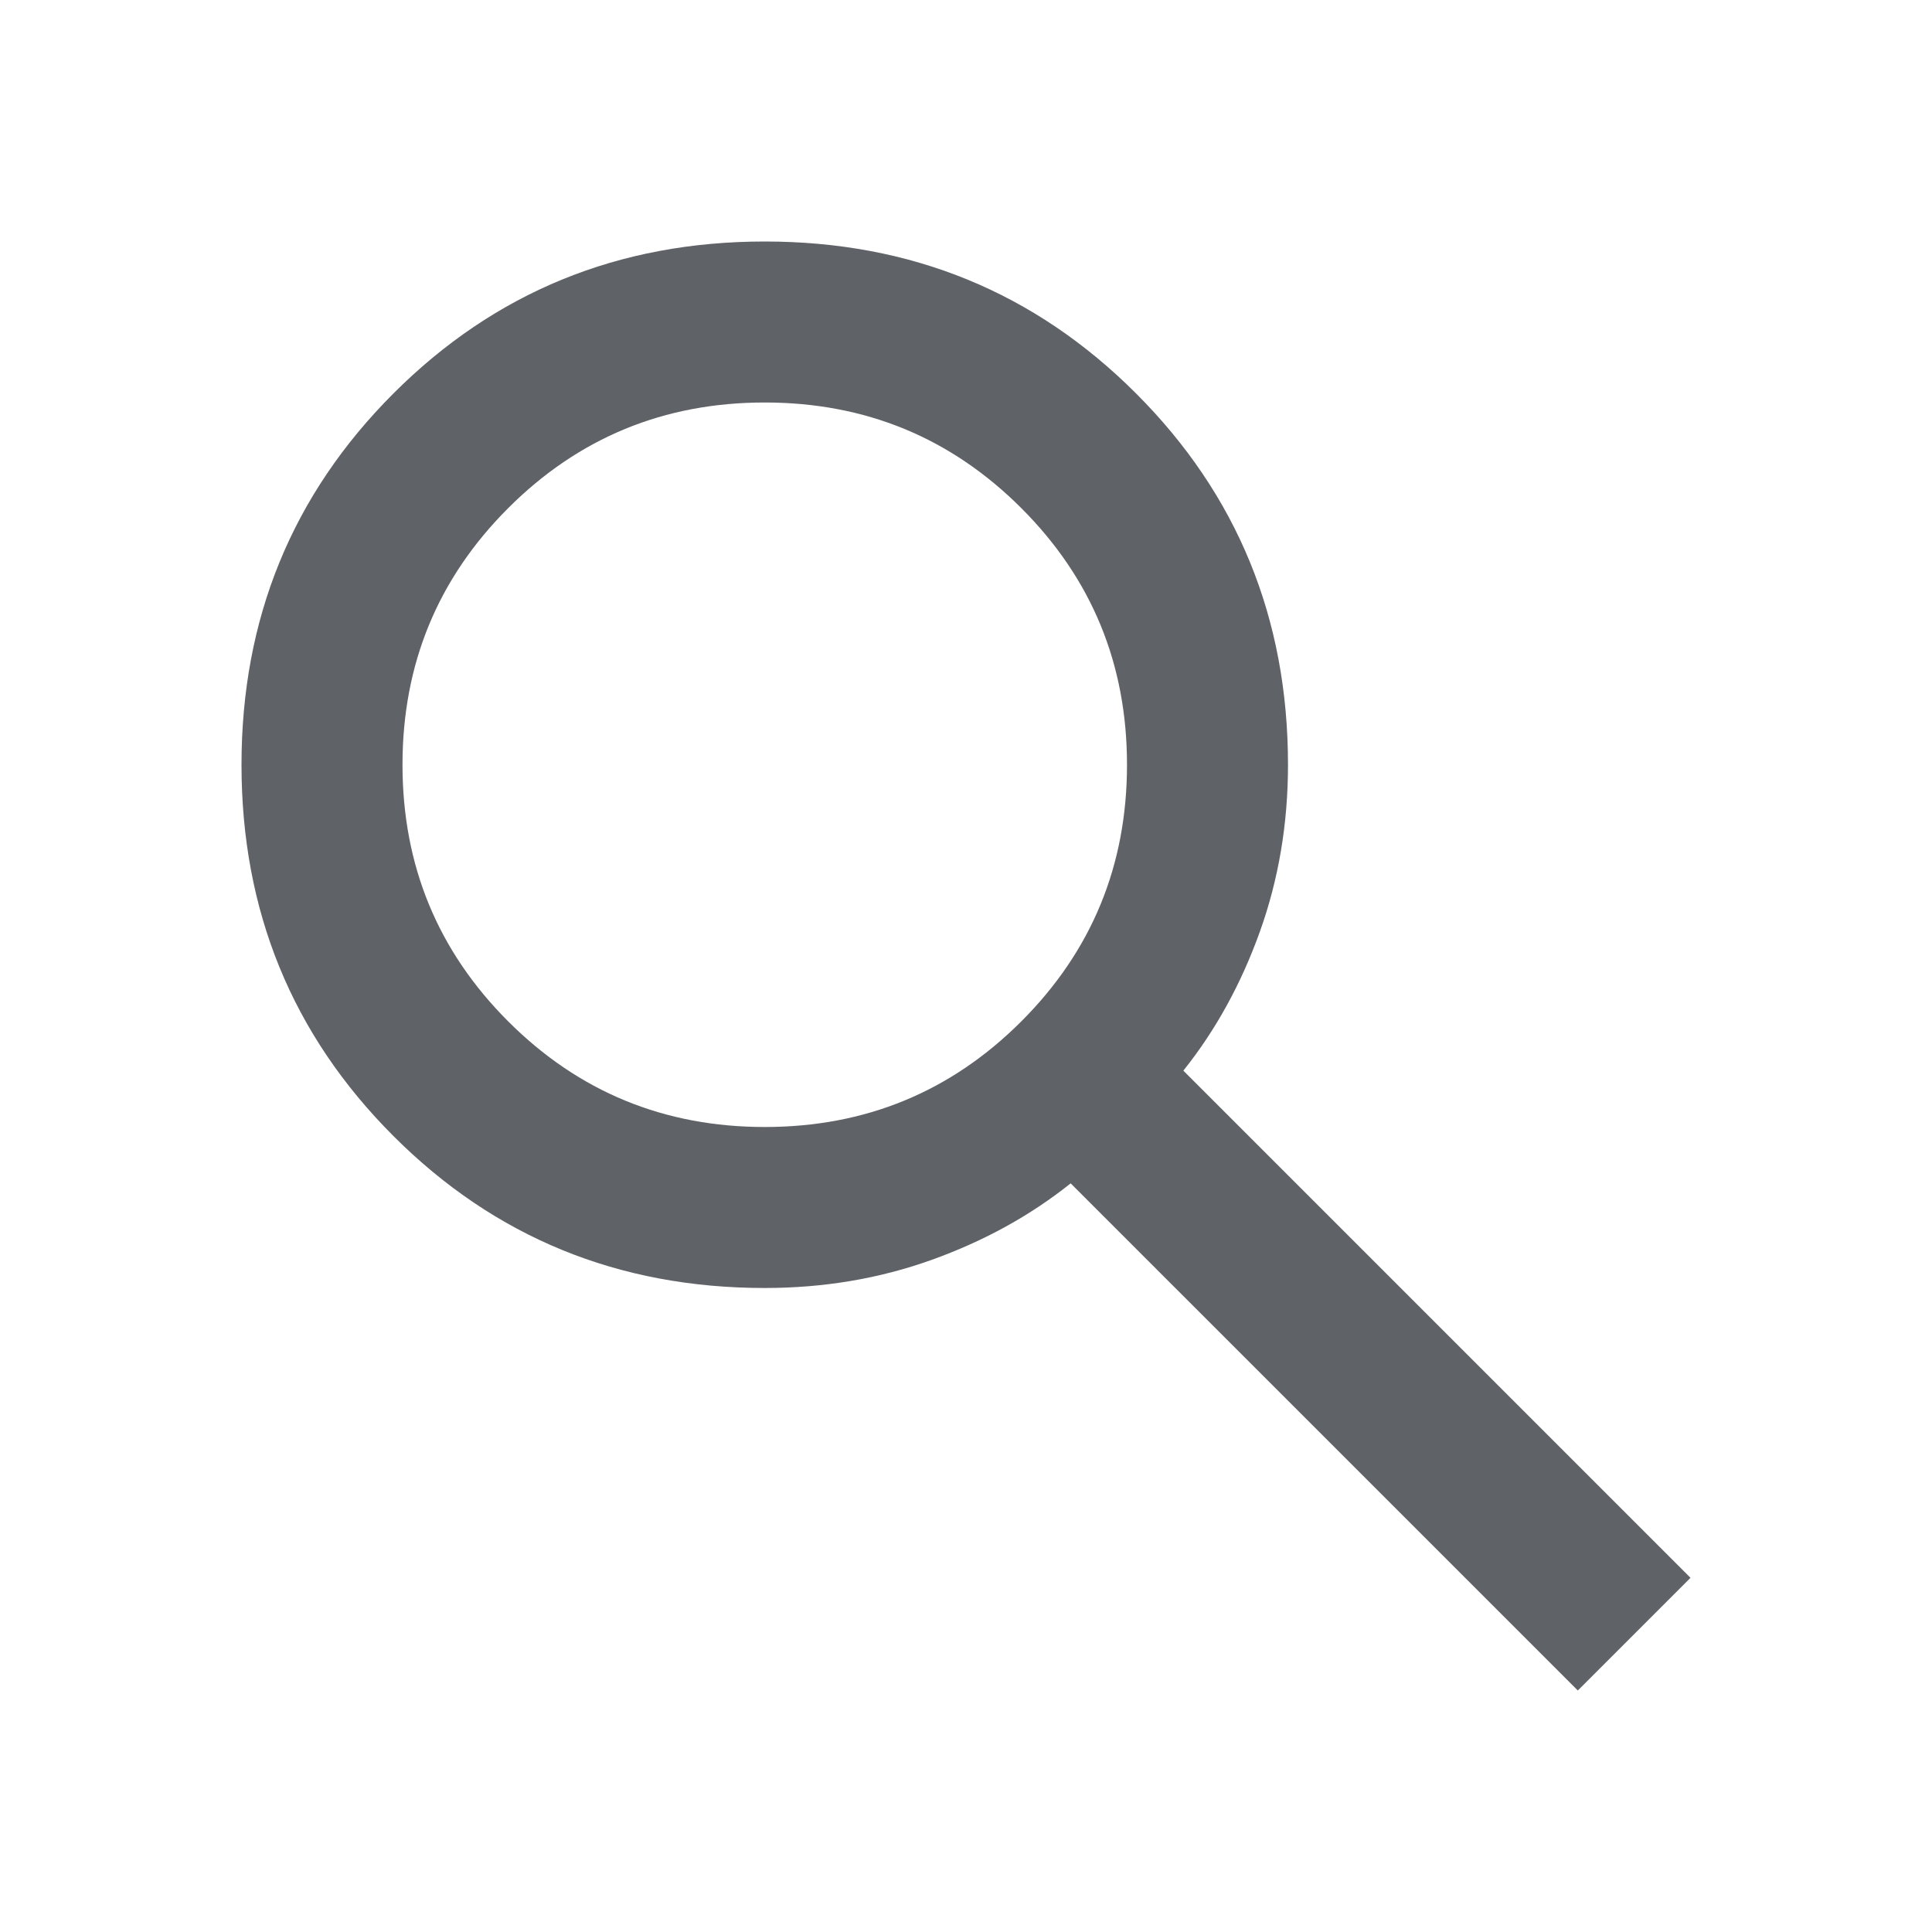
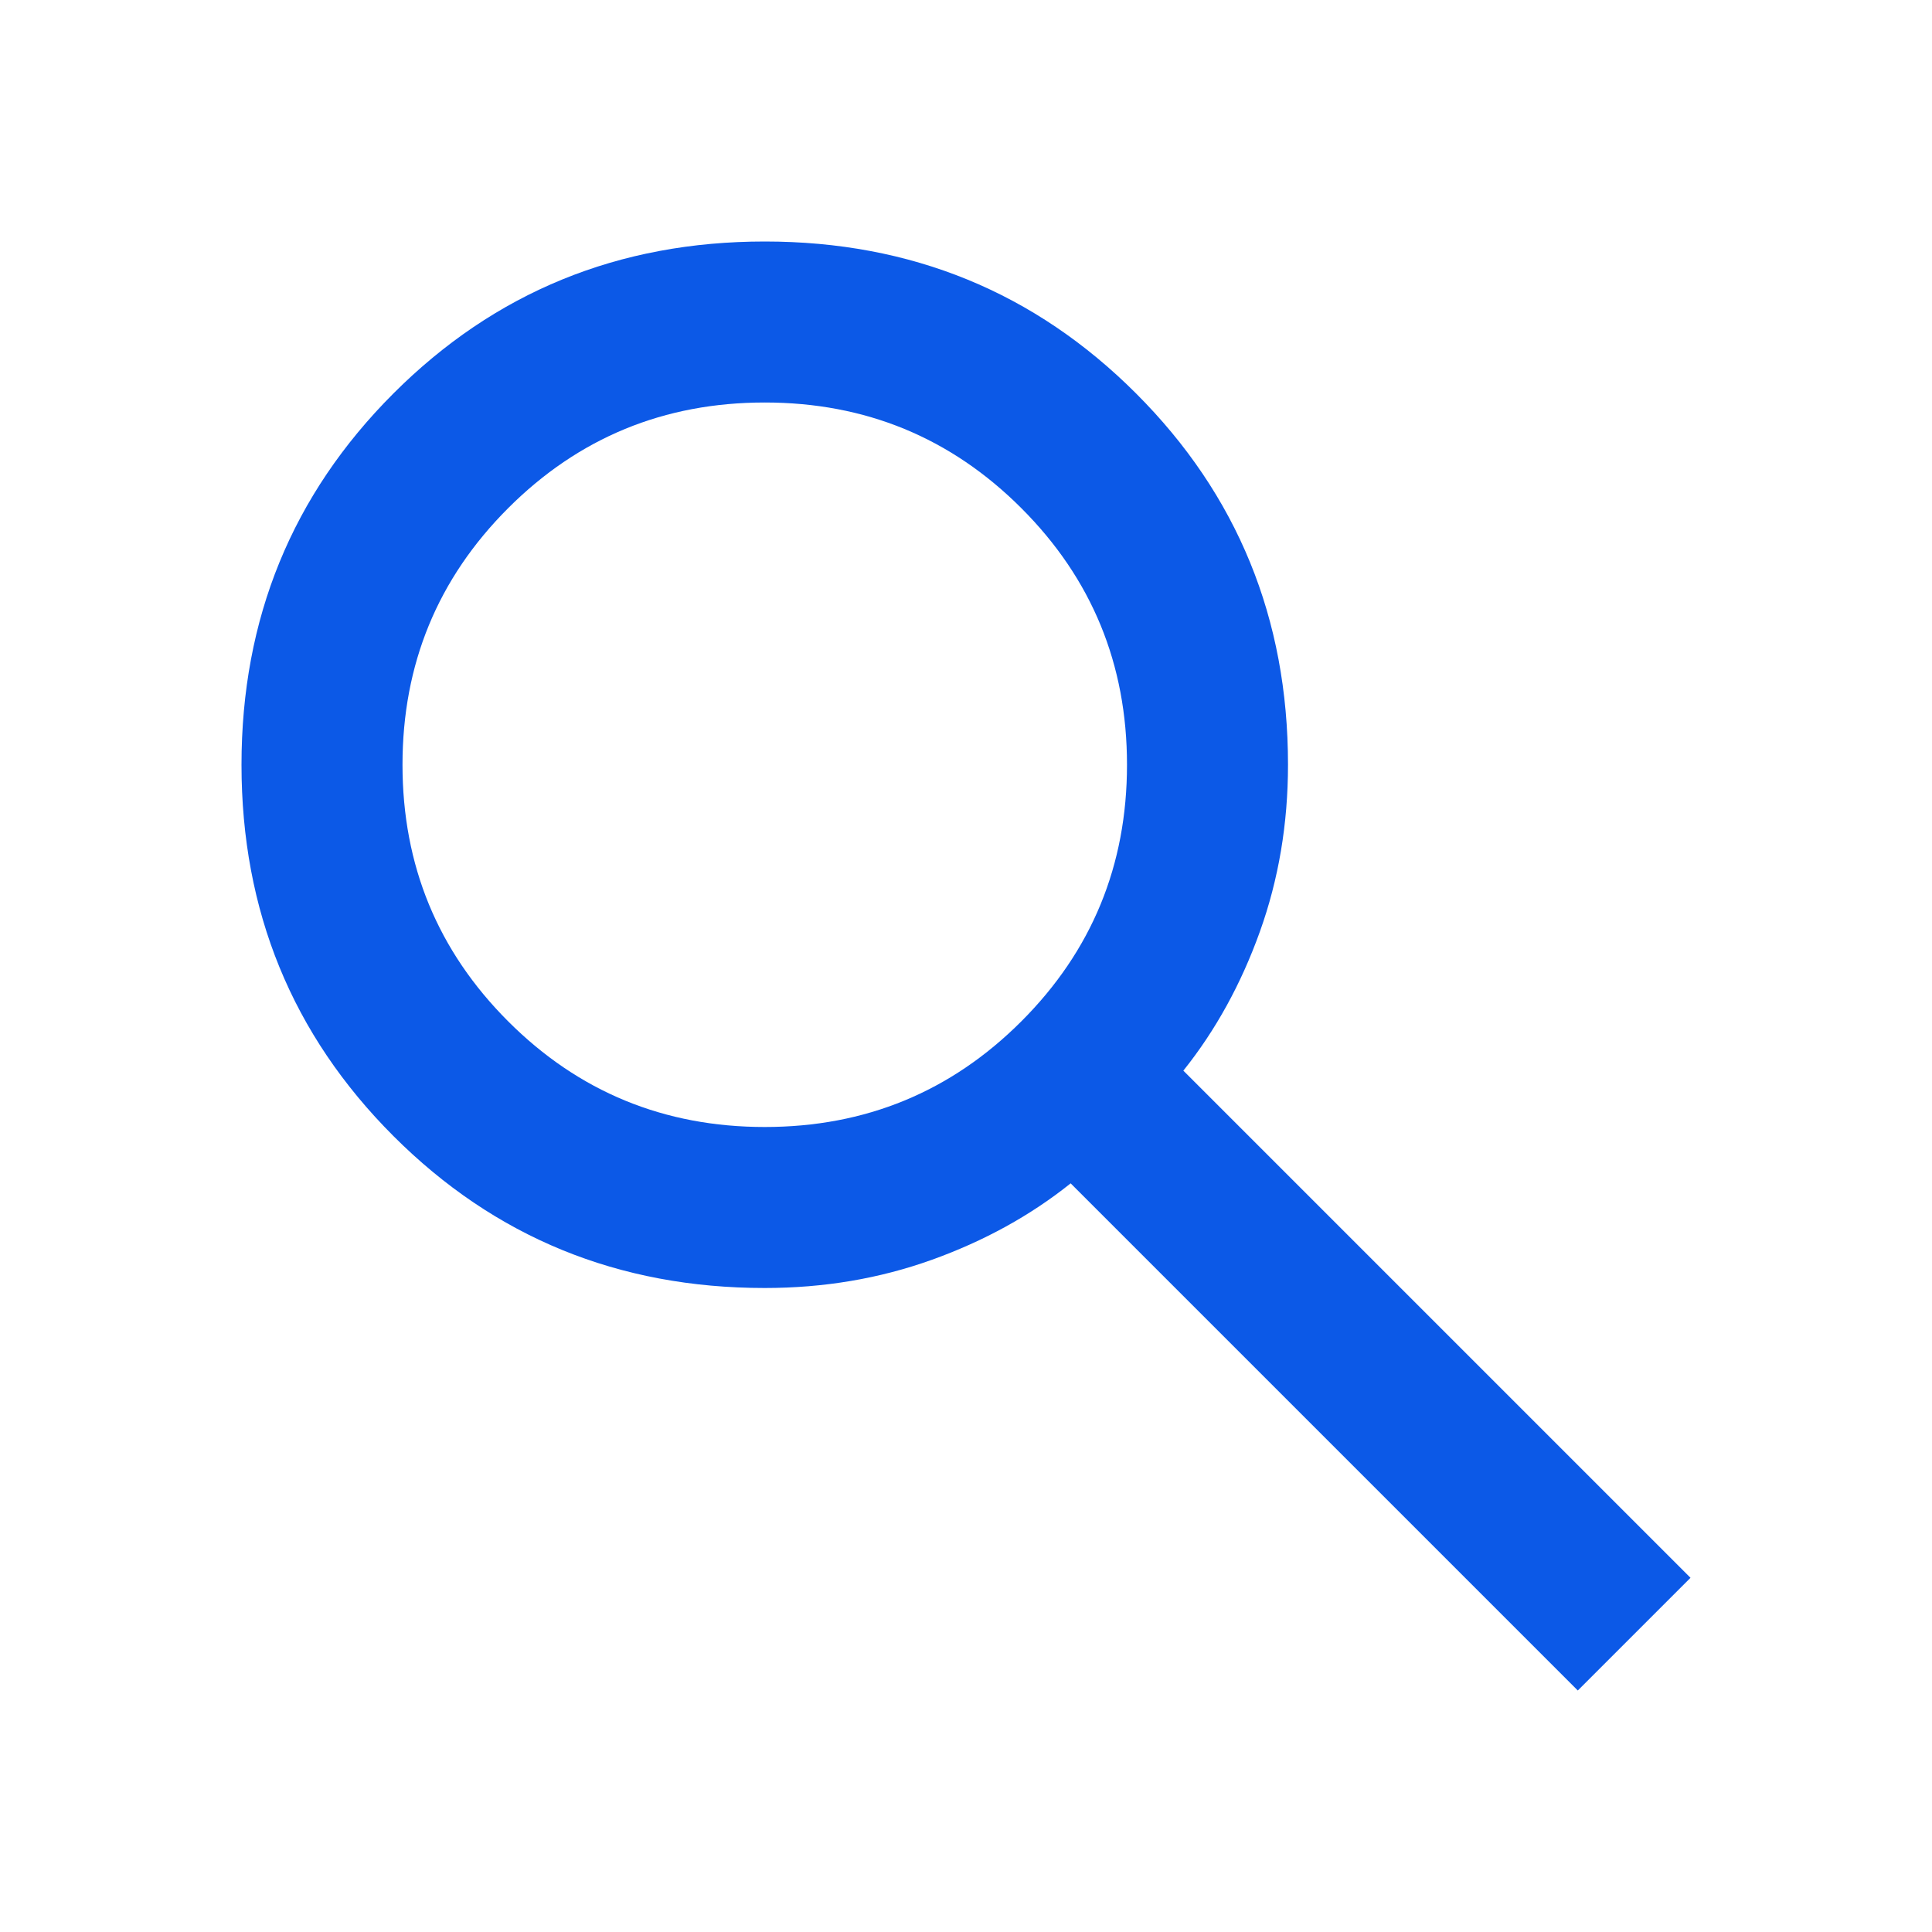
- <svg xmlns="http://www.w3.org/2000/svg" height="24px" viewBox="0 -960 960 960" width="24px" fill="#5f6368">
+ <svg xmlns="http://www.w3.org/2000/svg" height="24px" viewBox="0 -960 960 960" width="24px" fill="#0c59e7">
  <path d="M784-120 532-372q-30 24-69 38t-83 14q-109 0-184.5-75.5T120-580q0-109 75.5-184.5T380-840q109 0 184.5 75.5T640-580q0 44-14 83t-38 69l252 252-56 56ZM380-400q75 0 127.5-52.5T560-580q0-75-52.5-127.5T380-760q-75 0-127.5 52.5T200-580q0 75 52.5 127.5T380-400Z" />
</svg>
